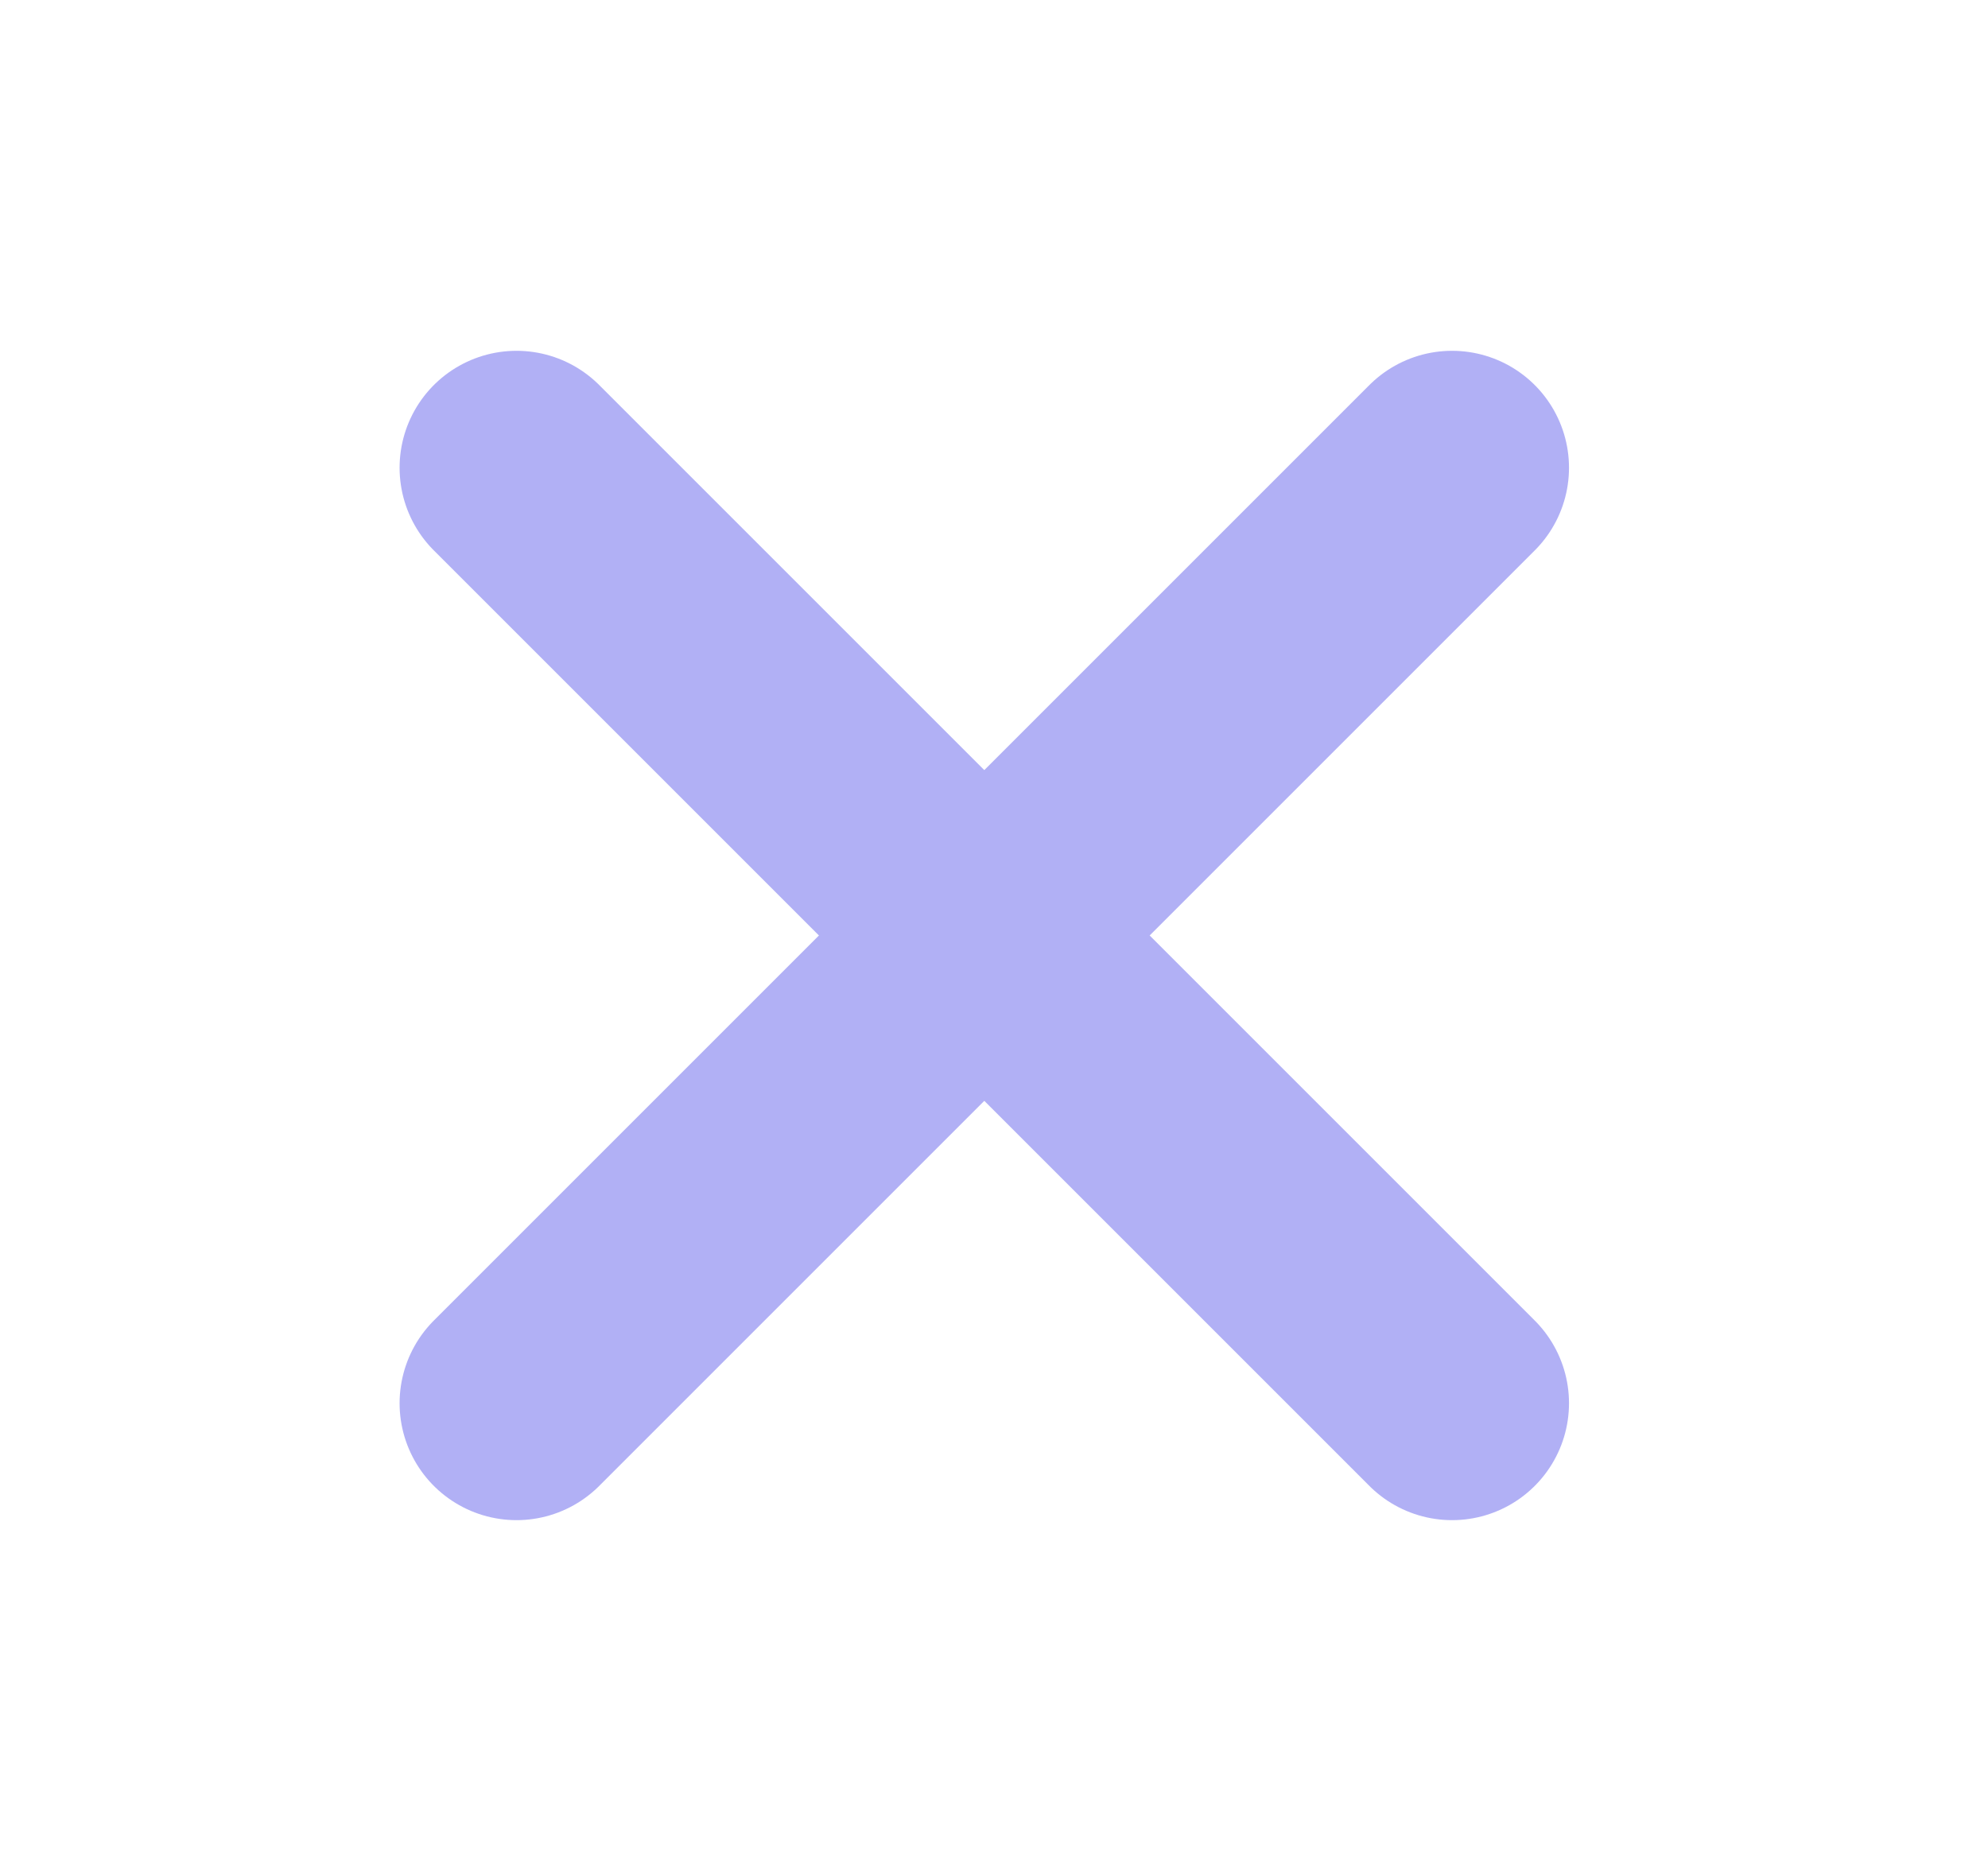
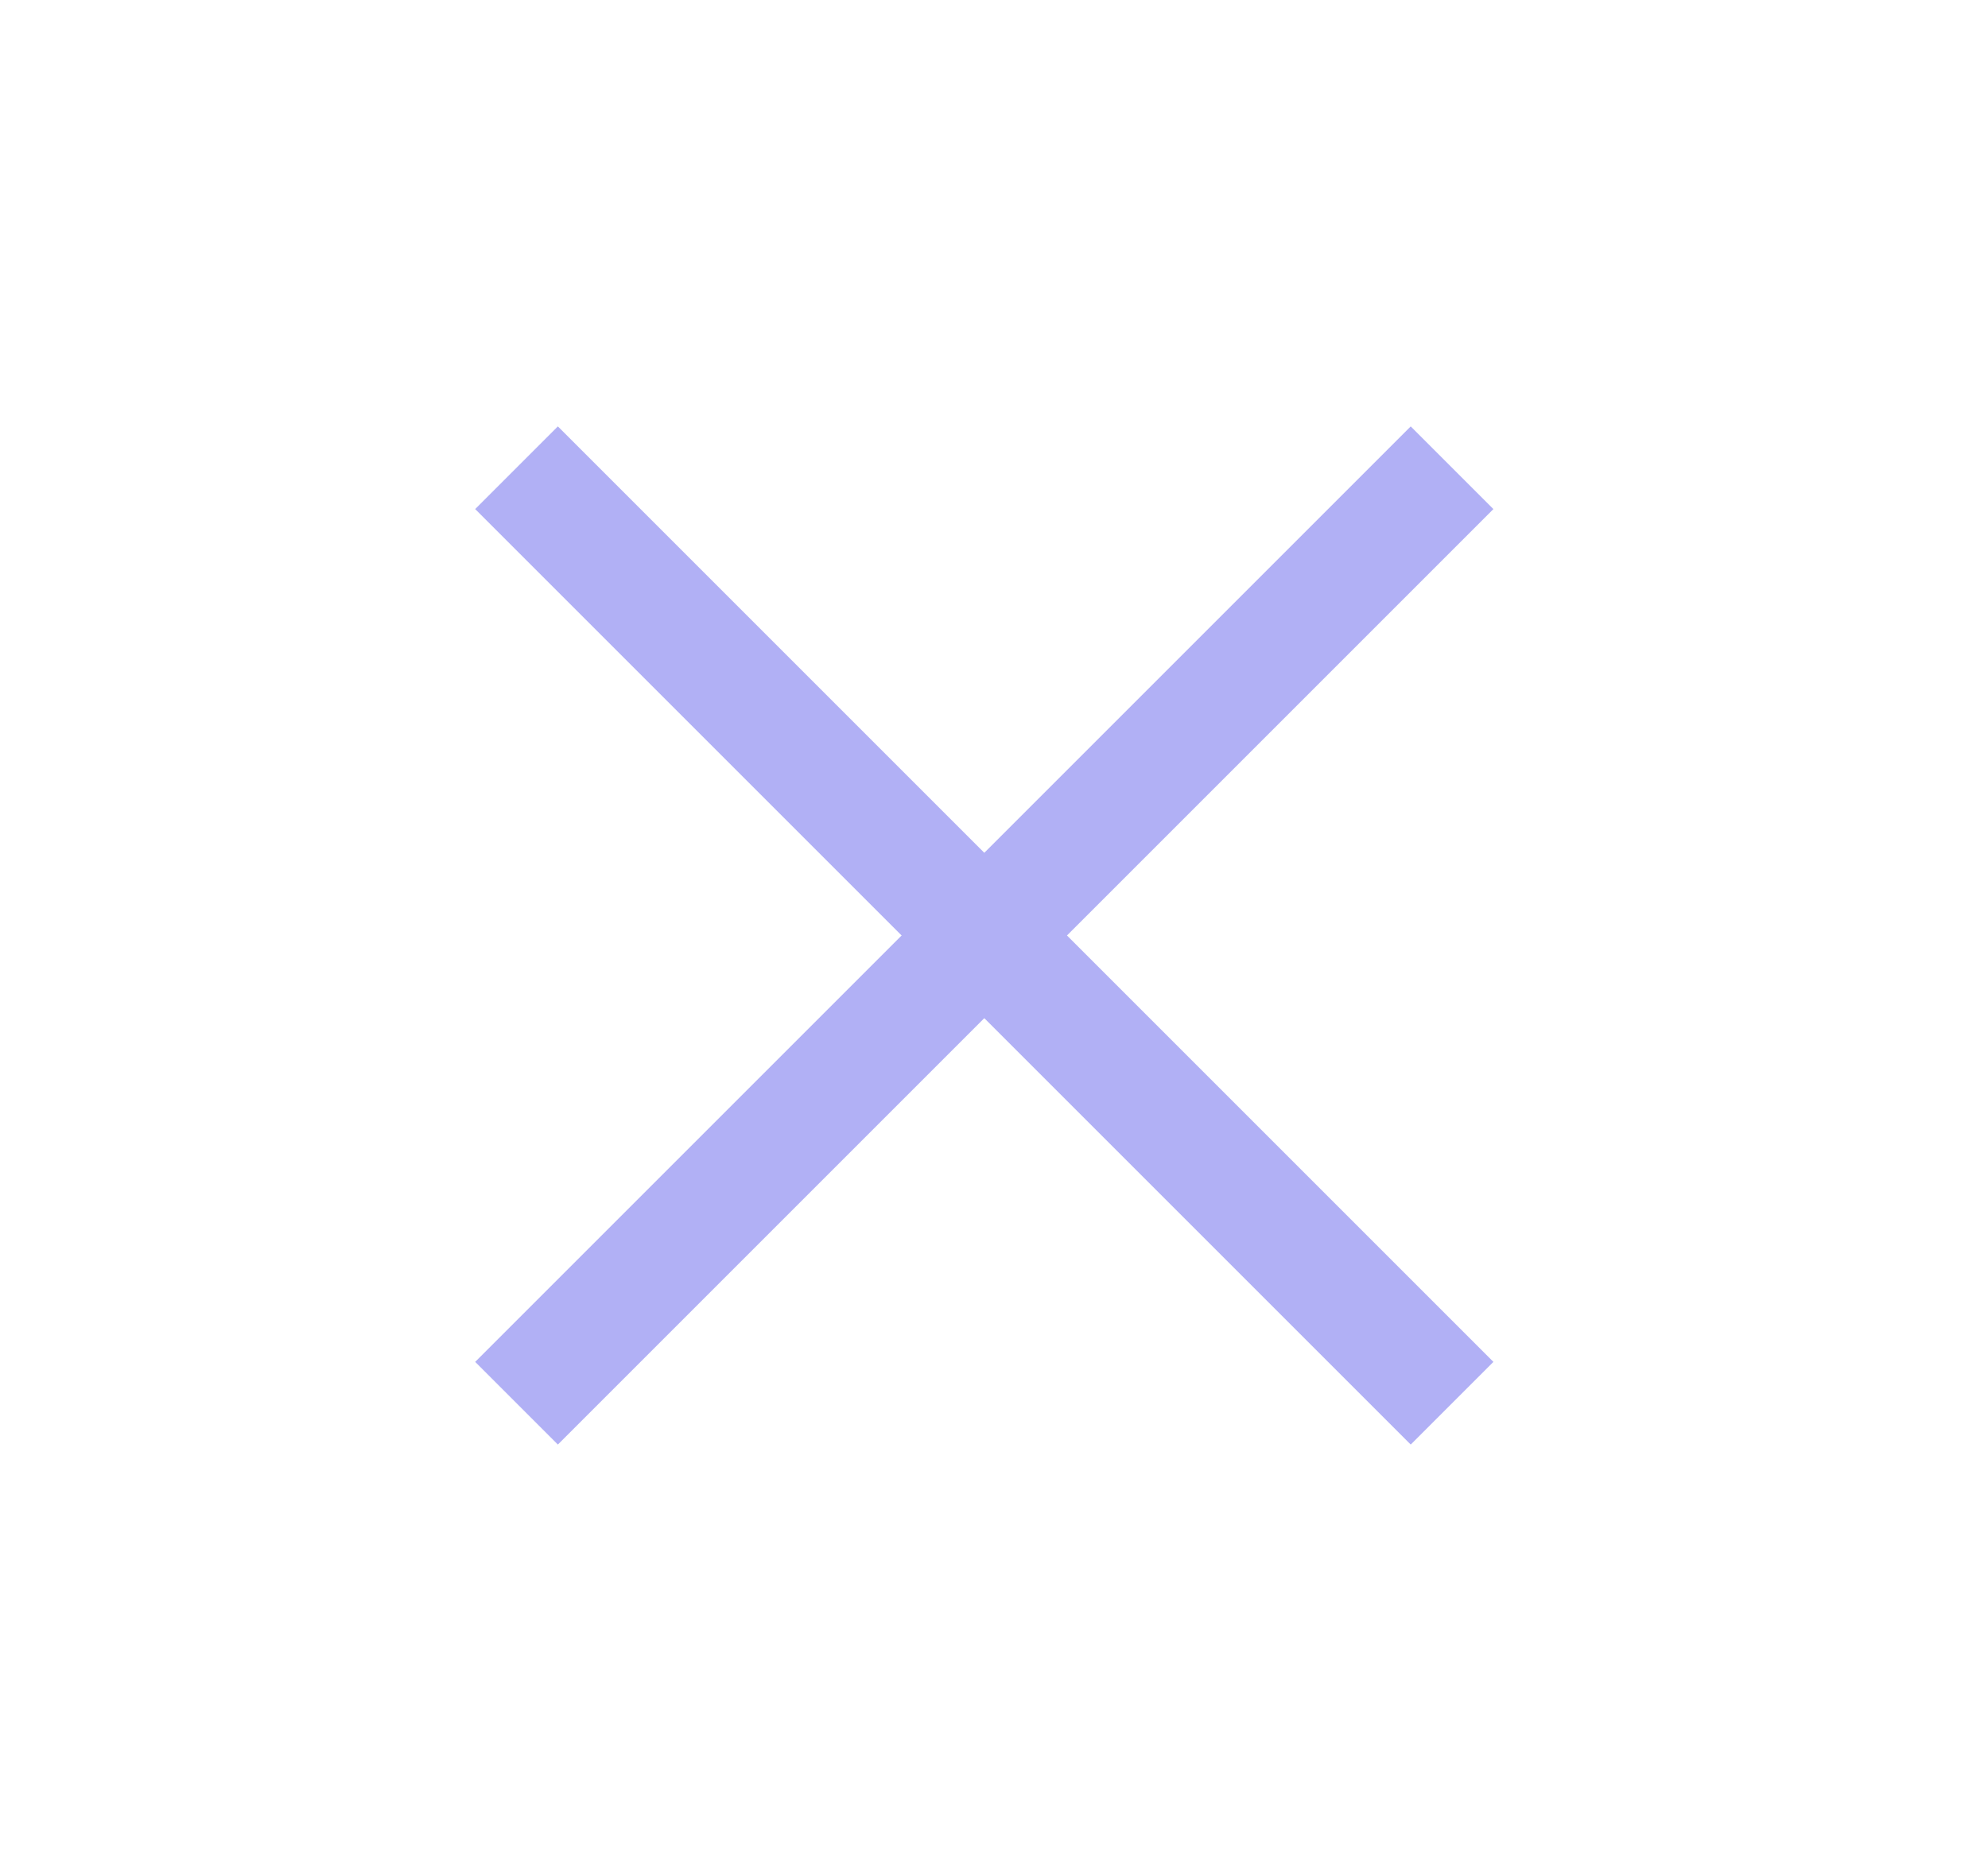
<svg xmlns="http://www.w3.org/2000/svg" width="17" height="16" viewBox="0 0 17 16" fill="none">
-   <path d="M12.417 4L4.417 12" stroke="#B1B0F5" stroke-width="2" stroke-linecap="round" stroke-linejoin="round" />
-   <path d="M4.417 4L12.417 12" stroke="#B1B0F5" stroke-width="2" stroke-linecap="round" stroke-linejoin="round" />
+   <path d="M12.417 4L4.417 12" stroke="#B1B0F5" strokeWidth="2" strokeLinecap="round" strokeLinejoin="round" />
+   <path d="M4.417 4L12.417 12" stroke="#B1B0F5" strokeWidth="2" strokeLinecap="round" strokeLinejoin="round" />
</svg>
